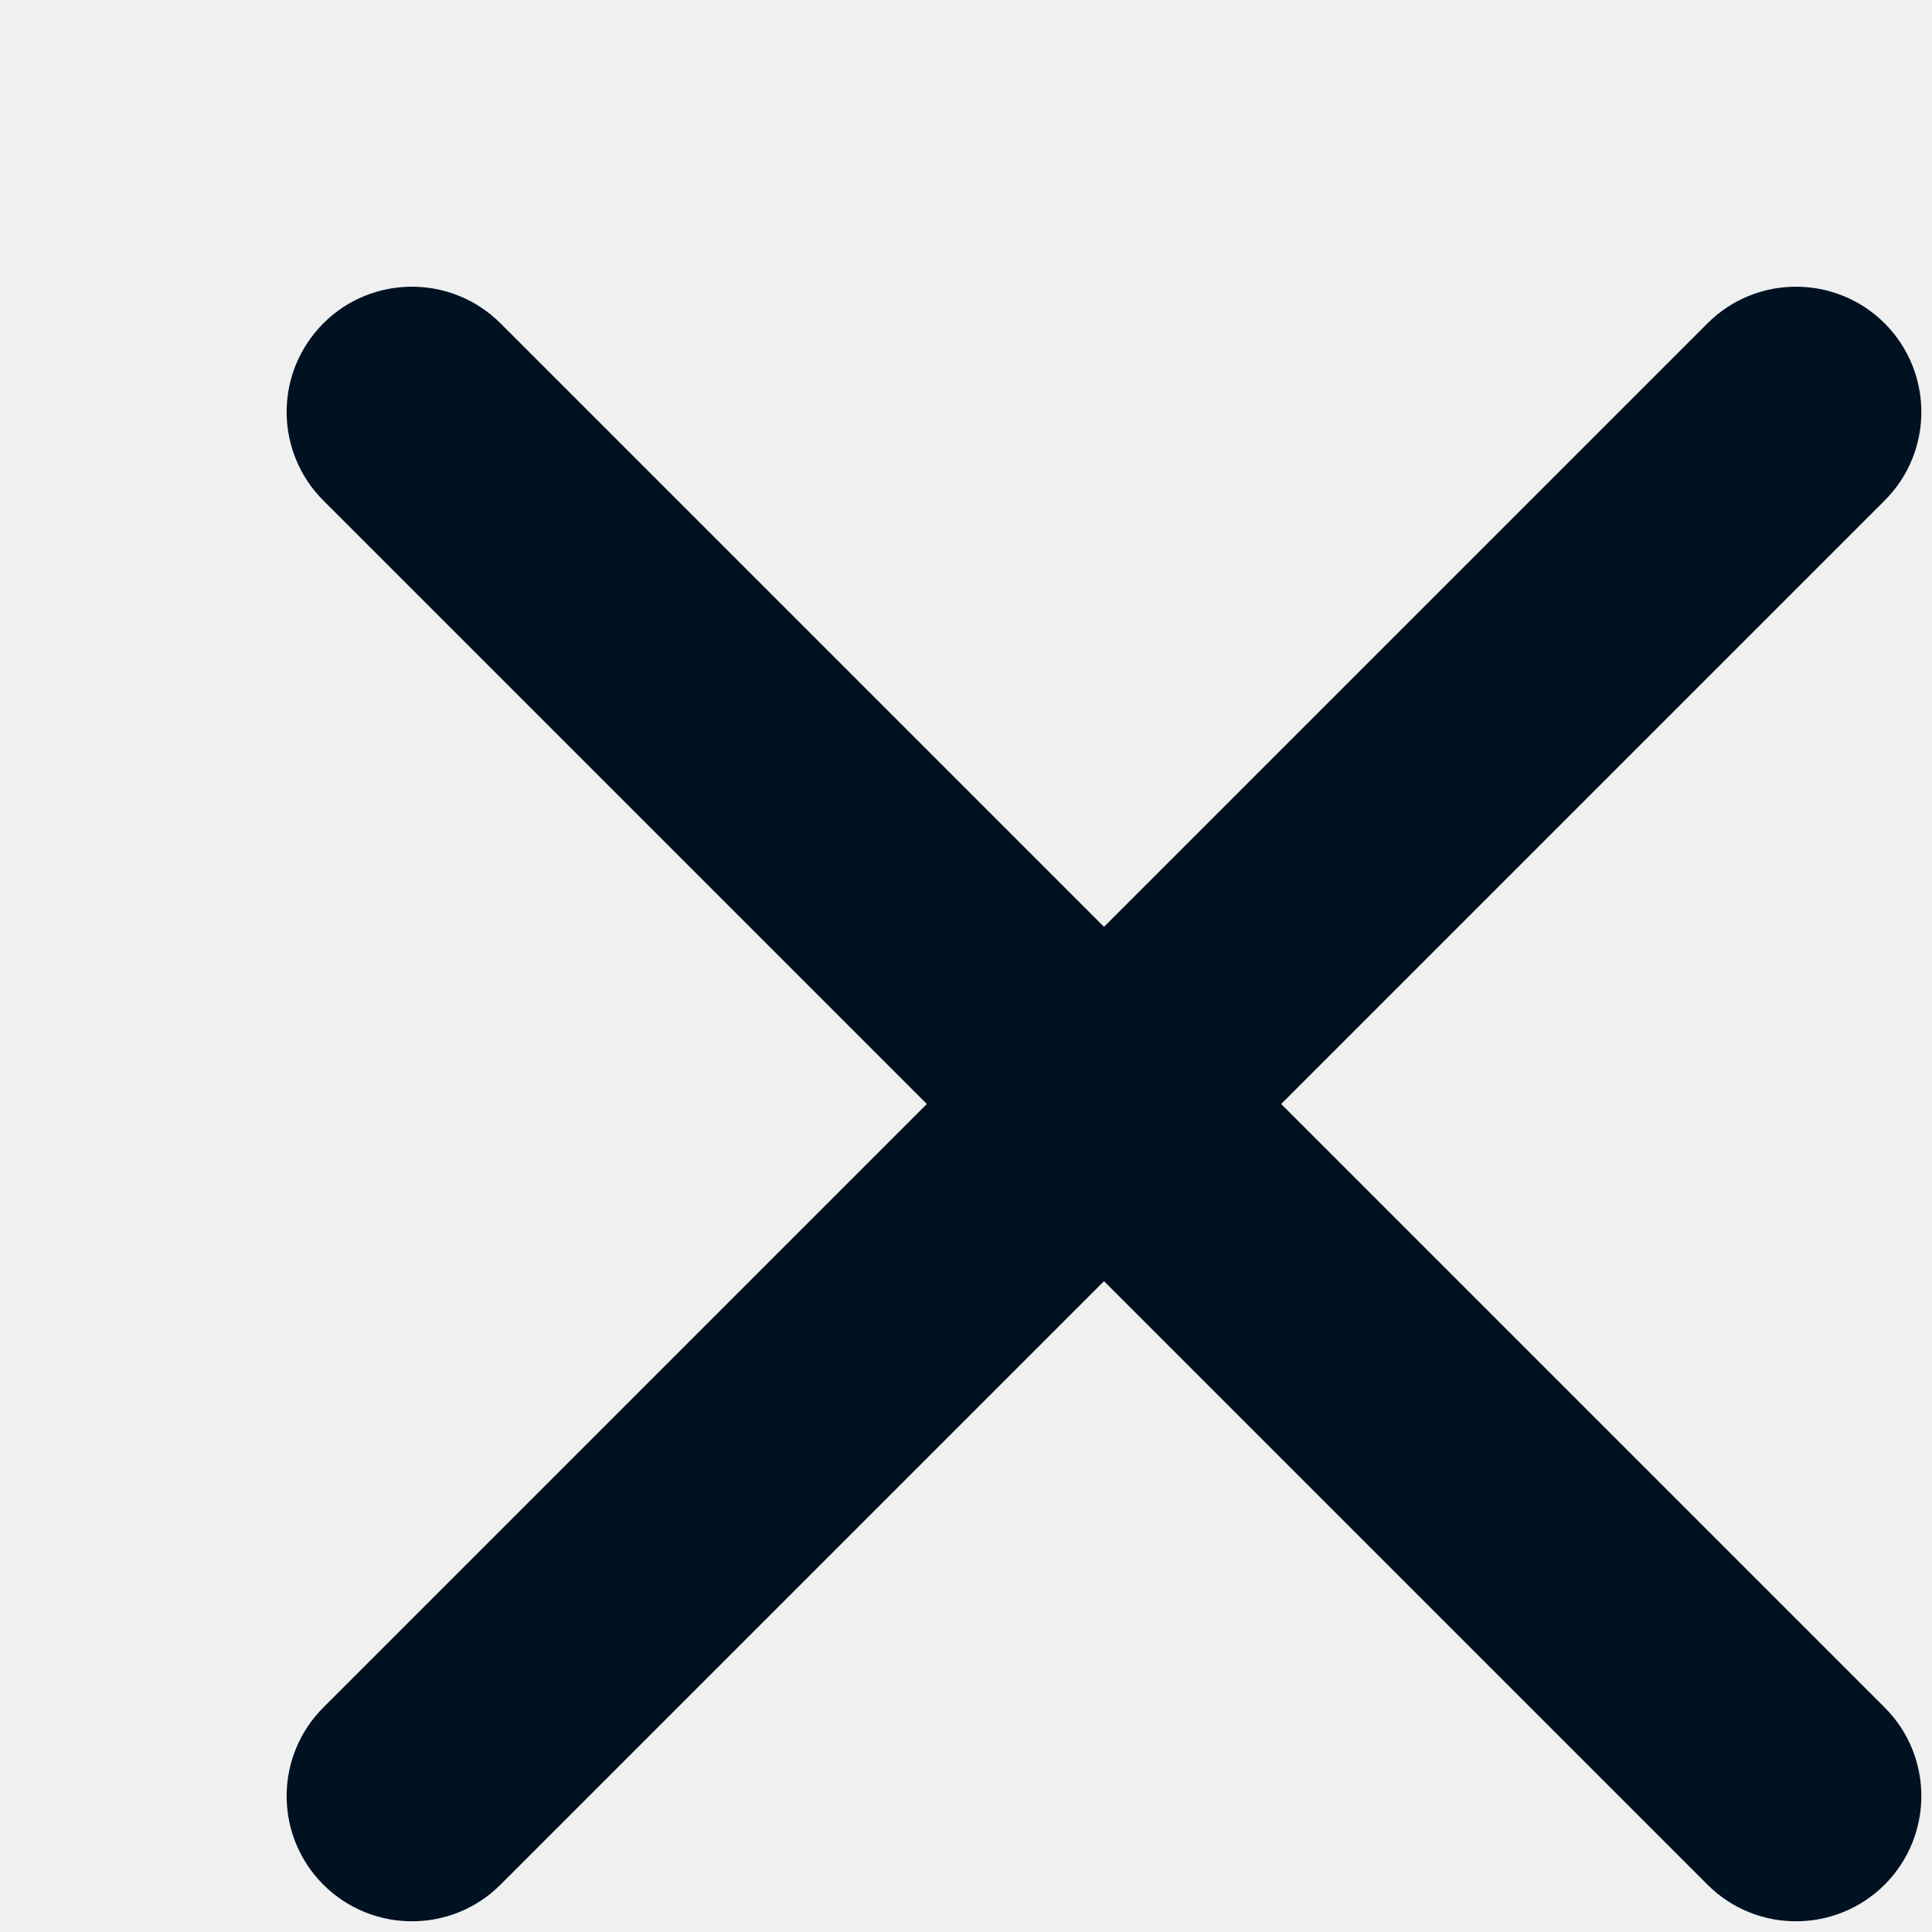
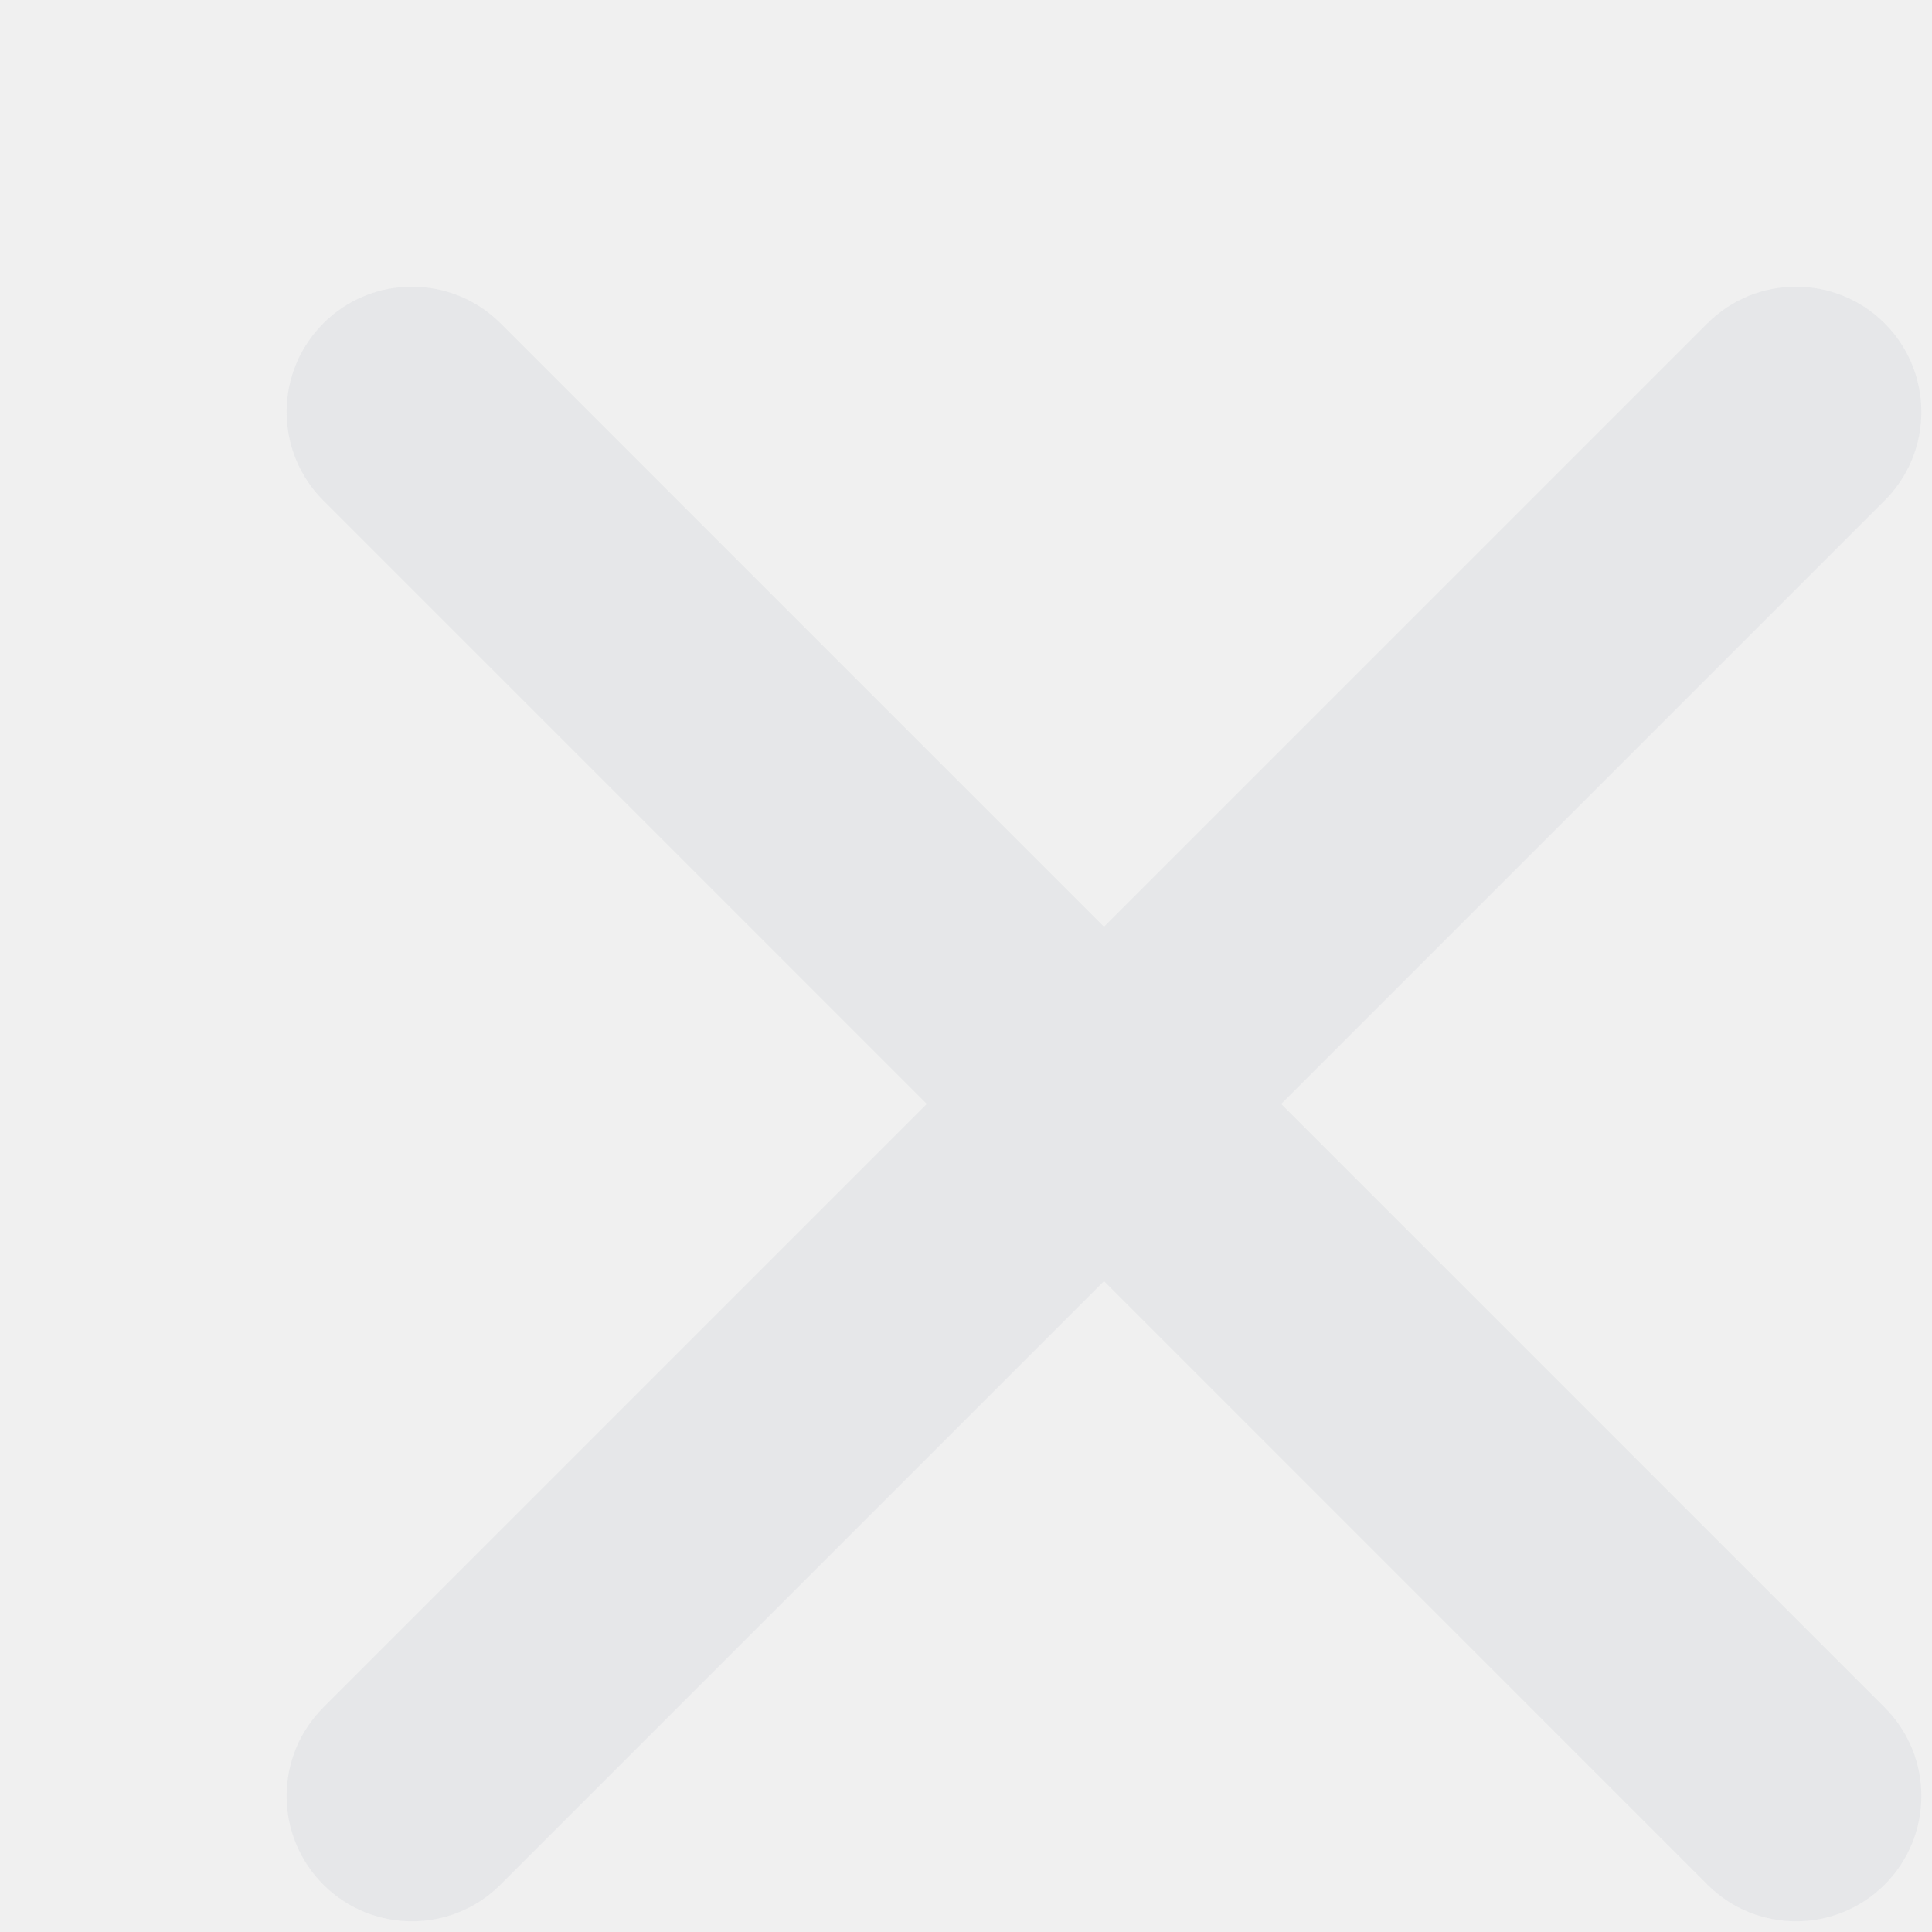
<svg xmlns="http://www.w3.org/2000/svg" xmlns:xlink="http://www.w3.org/1999/xlink" width="14px" height="14px" viewBox="0 0 14 14" version="1.1">
  <defs>
    <path d="M3.627,13.657 C3.273,14.011 2.698,14.011 2.343,13.657 C2.172,13.486 2.077,13.256 2.077,13.015 C2.077,12.774 2.172,12.544 2.343,12.373 L6.716,8 L2.343,3.627 C2.172,3.456 2.077,3.226 2.077,2.985 C2.077,2.744 2.172,2.515 2.343,2.343 C2.697,1.989 3.272,1.989 3.627,2.343 L8,6.716 L12.373,2.343 C12.727,1.989 13.302,1.989 13.657,2.343 C14.011,2.698 14.012,3.272 13.657,3.627 L9.284,8 L13.657,12.373 C14.012,12.728 14.011,13.302 13.657,13.657 C13.302,14.011 12.727,14.011 12.373,13.657 L8,9.284 L3.627,13.657 Z" id="path-1" />
  </defs>
  <g id="Locations" stroke="none" stroke-width="1" fill="none" fill-rule="evenodd">
    <g id="Assets" transform="translate(-28, -163)">
      <g id="Group" transform="translate(28, 27)">
        <g transform="translate(0, 136)" id="Close">
          <mask id="mask-2" fill="white">
            <use xlink:href="#path-1" />
          </mask>
          <use id="Mask" fill="#FFFFFF" xlink:href="#path-1" />
-           <g id="Group" mask="url(#mask-2)" fill="#001122">
+           <g id="Group" mask="url(#mask-2)" fill="RGBA(0, 17, 34, 0.1)">
            <g id="🎨-Color">
              <rect id="colors/theme/orange" x="0" y="0" width="14" height="14" />
            </g>
          </g>
        </g>
      </g>
    </g>
  </g>
</svg>
